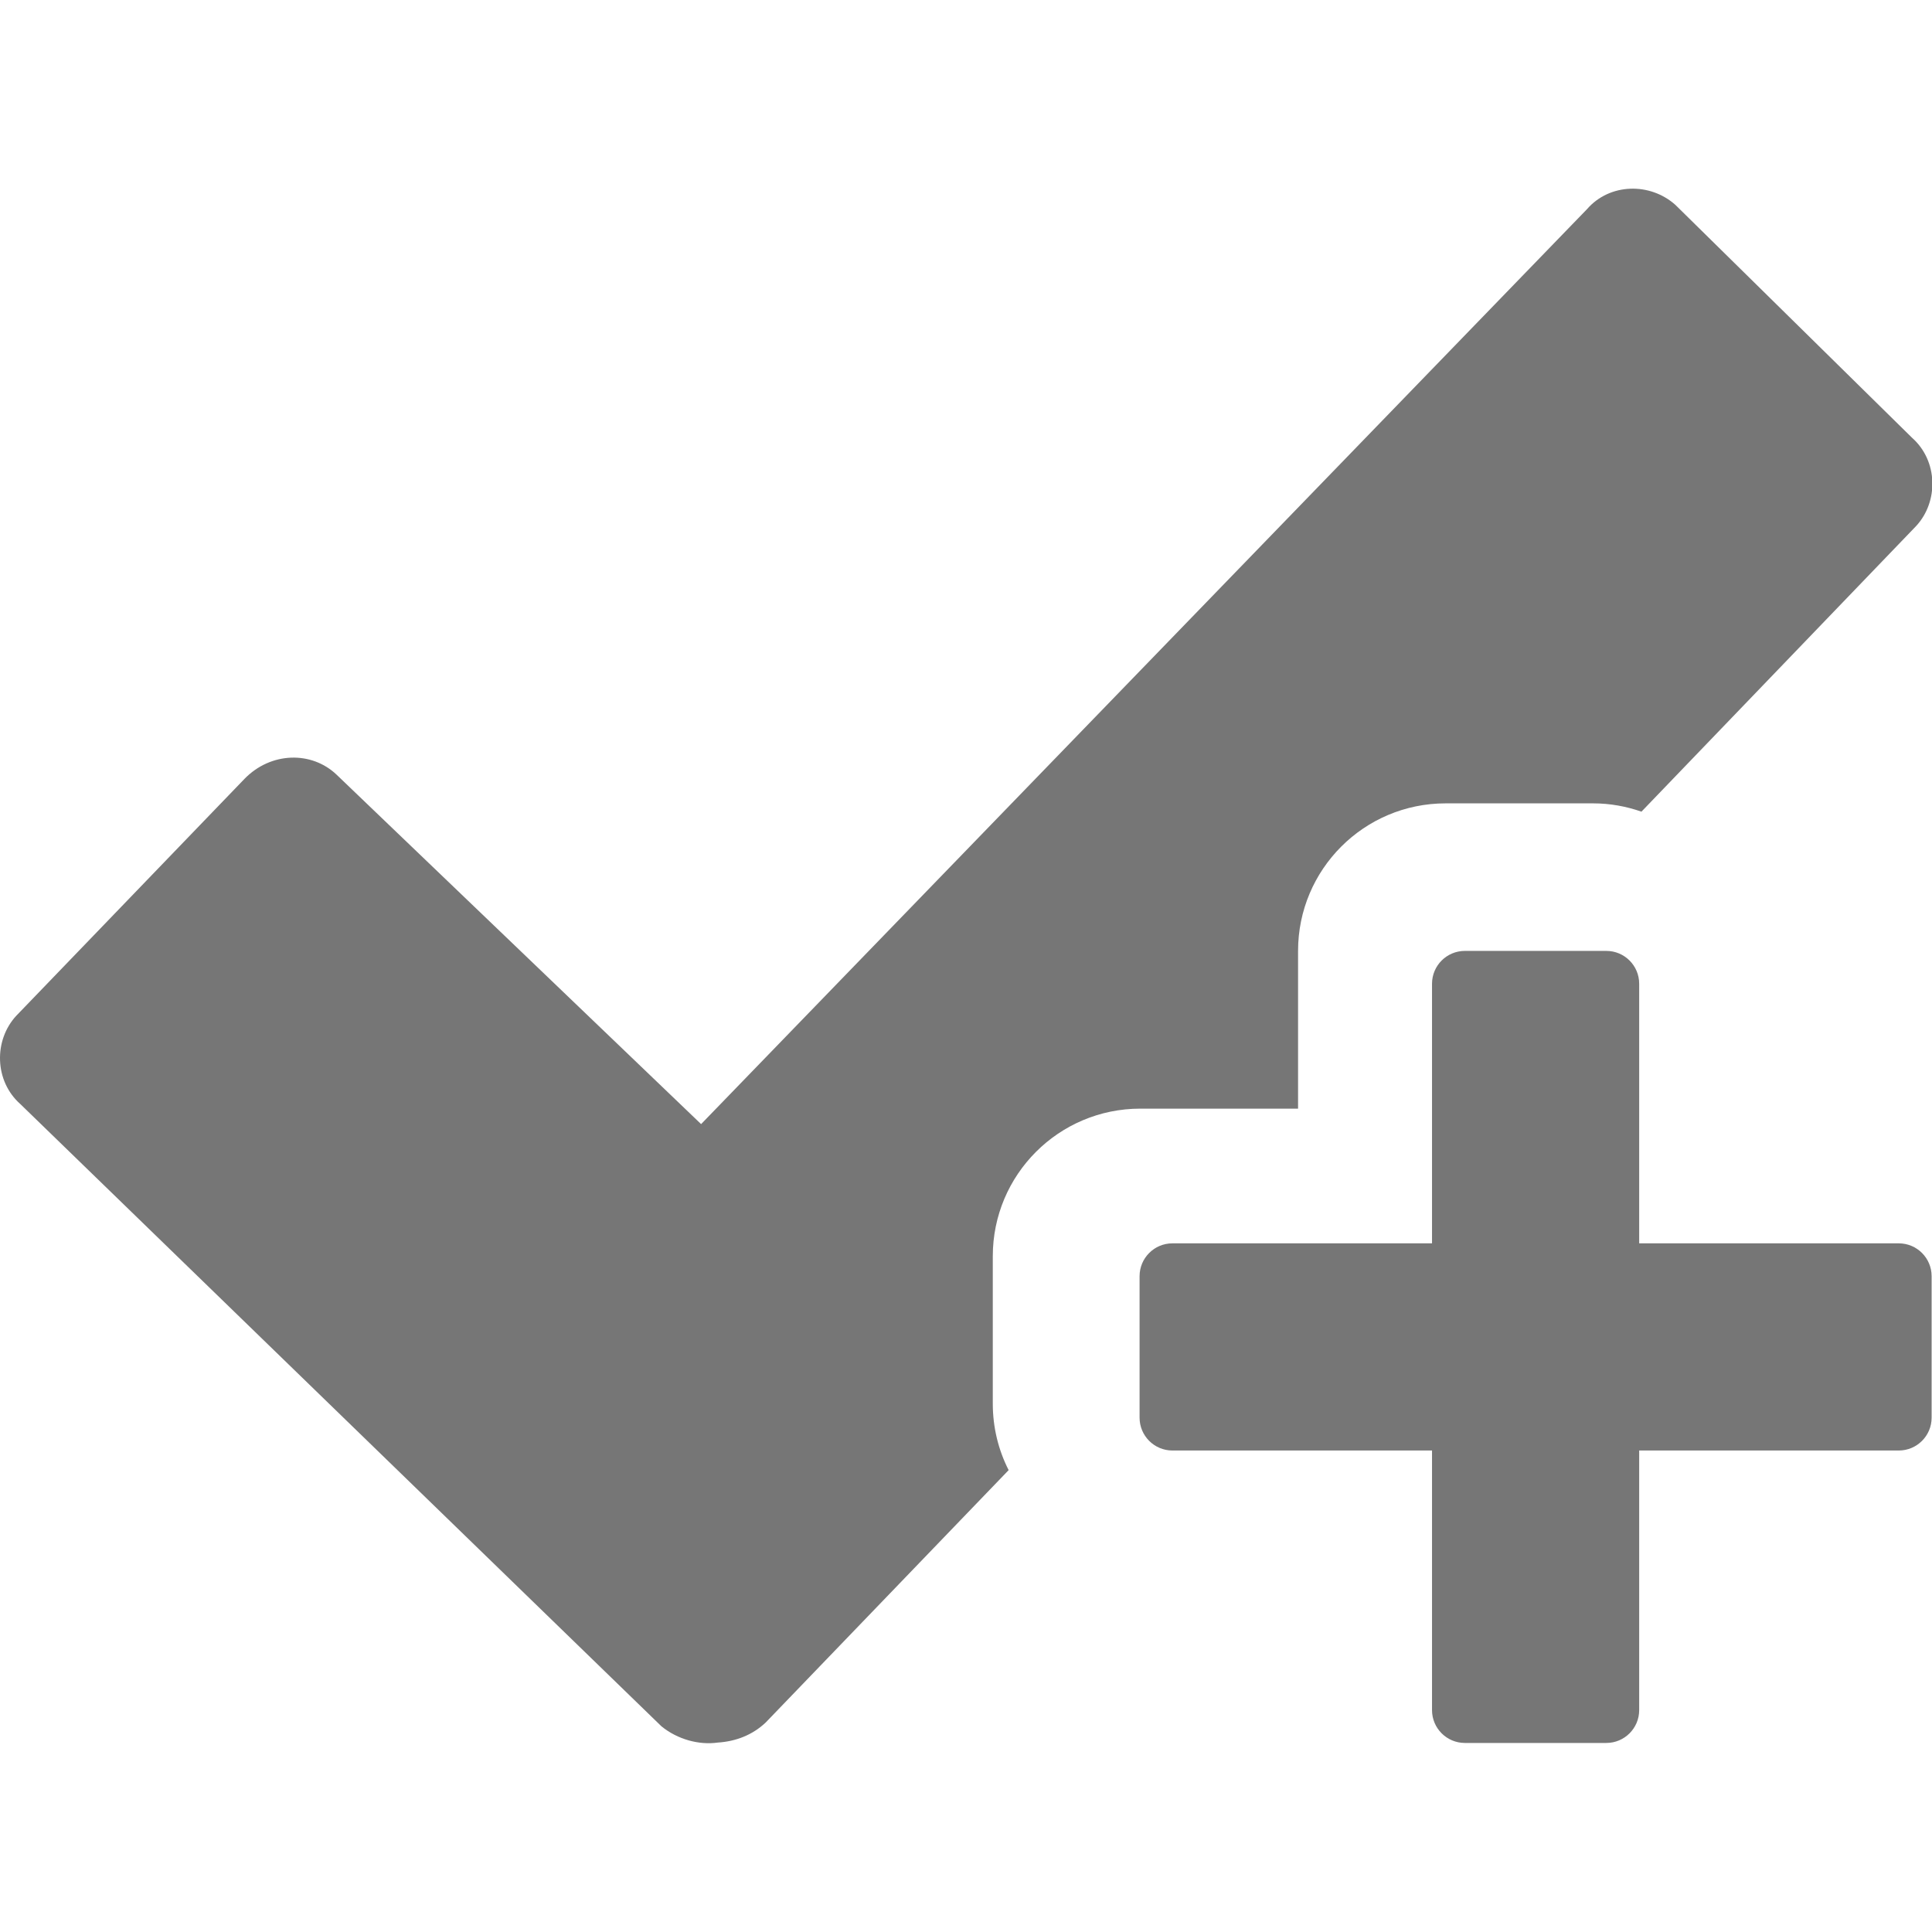
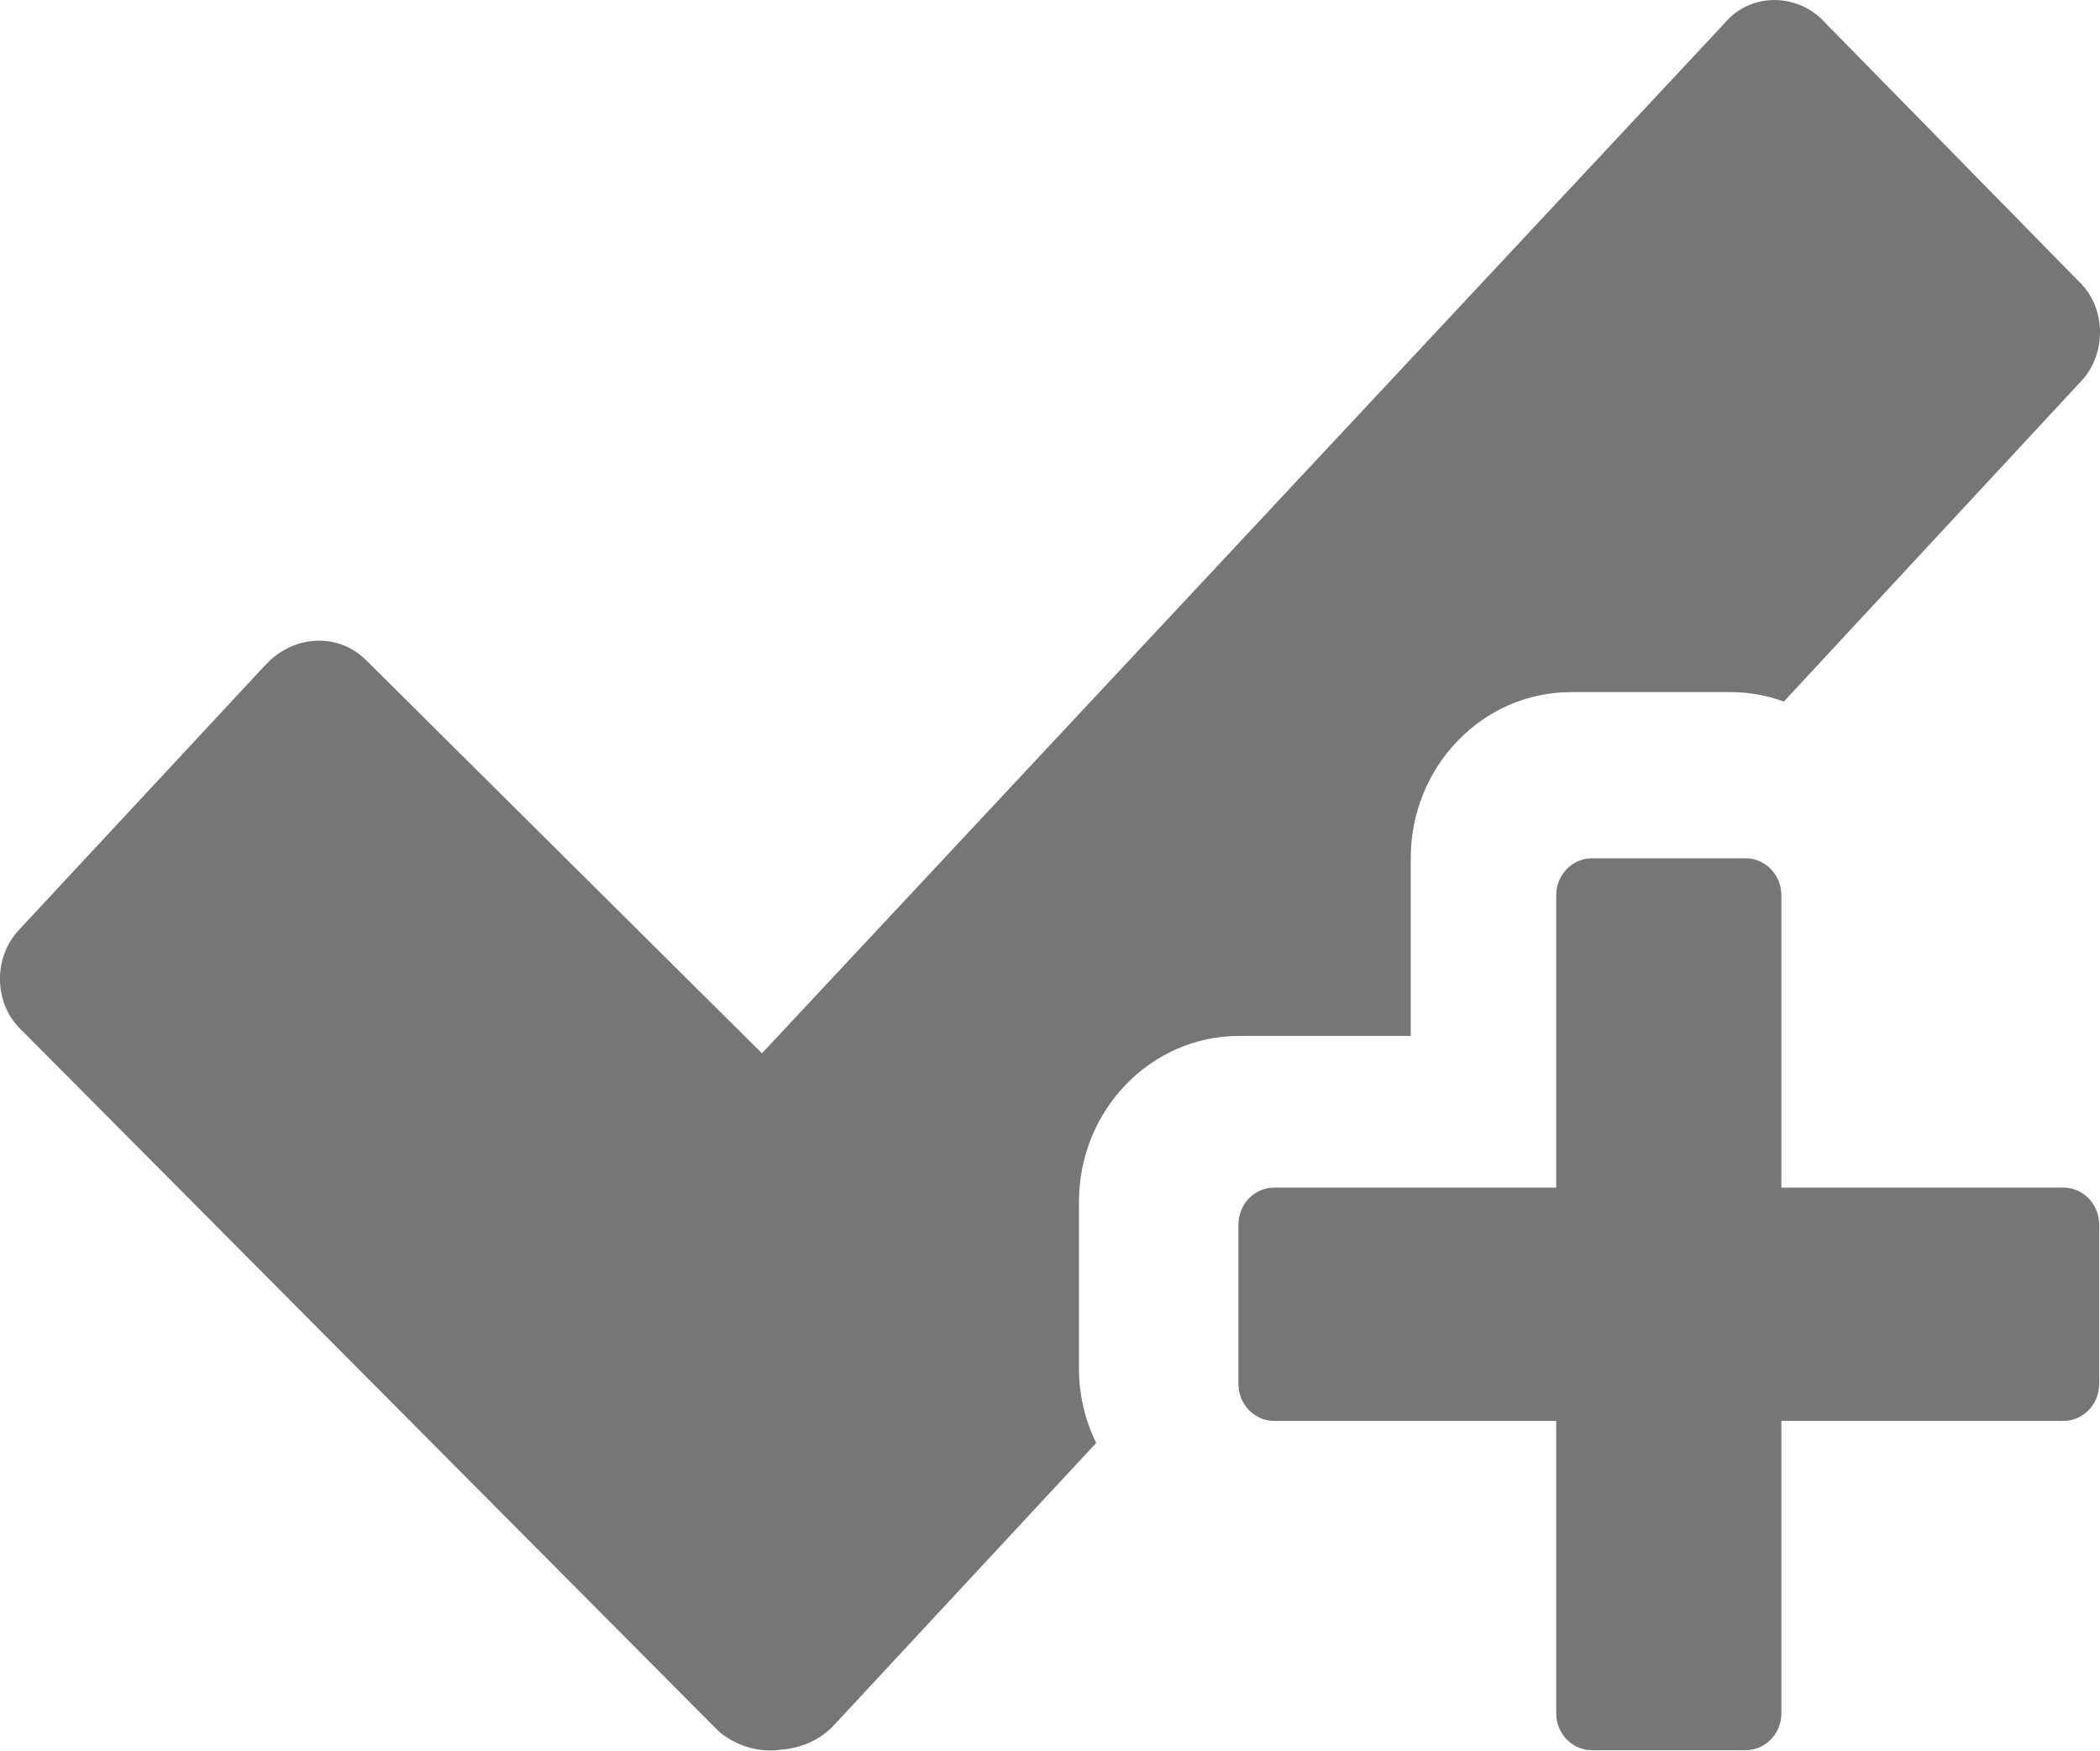
- <svg xmlns="http://www.w3.org/2000/svg" version="1.1" x="0px" y="0px" viewBox="0 0 512 512" enable-background="new 0 0 512 512" xml:space="preserve">
-   <g id="Page-1">
-     <g id="check-plus">
-       <path id="Rectangle-1" fill="#767676" d="M202.9,456.5c-3.5,3.3-7.9,5-12.7,5.3    c-4.9,0.7-10.6-0.8-14.9-4.3L5.4,292.6c-6.9-6.1-7.1-16.9-1.1-23.4l60.5-62.8c7-7.2,17.8-7.4,24.4-1.1l96.6,92.6L420.6,55.4    c6-6.9,16.7-7.1,23.4-1.1l62.7,61.7c6.9,6.1,7.1,16.9,1.1,23.4l-72.8,75.7c-4-1.4-8.3-2.2-12.8-2.2h-39.1    c-21.6,0-39.1,17.5-39.1,39.1v41.8h-41.8c-21.6,0-39.1,17.5-39.1,39.1v39.1c0,6.3,1.5,12.3,4.2,17.6L202.9,456.5L202.9,456.5z     M379.5,329.5v-68.8c0-4.8,3.9-8.7,8.7-8.7h37.5c4.8,0,8.7,3.9,8.7,8.7v68.8h68.8c4.8,0,8.7,3.9,8.7,8.7v37.5    c0,4.8-3.9,8.7-8.7,8.7h-68.8v68.8c0,4.8-3.9,8.7-8.7,8.7h-37.5c-4.8,0-8.7-3.9-8.7-8.7v-68.8h-68.8c-4.8,0-8.7-3.9-8.7-8.7v-37.5    c0-4.8,3.9-8.7,8.7-8.7H379.5L379.5,329.5L379.5,329.5z" />
+ <svg xmlns="http://www.w3.org/2000/svg" width="18px" height="15px" viewBox="0 0 18 15" version="1.1">
+   <defs />
+   <g id="Page-1" stroke="none" stroke-width="1" fill="none" fill-rule="evenodd">
+     <g id="icon-checkmark-plus-gray" fill="#767676">
+       <g id="Page-1">
+         <g id="check-plus">
+           <path d="M7.132,14.801 C7.009,14.921 6.854,14.983 6.686,14.994 C6.513,15.02 6.313,14.965 6.162,14.838 L0.19,8.833 C-0.053,8.611 -0.06,8.218 0.151,7.981 L2.278,5.695 C2.524,5.433 2.904,5.425 3.136,5.655 L6.531,9.026 L14.784,0.197 C14.995,-0.054 15.371,-0.062 15.607,0.157 L17.81,2.403 C18.053,2.625 18.06,3.019 17.849,3.255 L15.29,6.012 C15.15,5.961 14.998,5.931 14.84,5.931 L13.466,5.931 C12.707,5.931 12.092,6.569 12.092,7.355 L12.092,8.877 L10.622,8.877 C9.863,8.877 9.248,9.514 9.248,10.301 L9.248,11.724 C9.248,11.954 9.301,12.172 9.396,12.365 L7.132,14.801 L7.132,14.801 Z M13.339,10.177 L13.339,7.672 C13.339,7.497 13.476,7.355 13.645,7.355 L14.963,7.355 C15.132,7.355 15.269,7.497 15.269,7.672 L15.269,10.177 L17.687,10.177 C17.856,10.177 17.993,10.319 17.993,10.494 L17.993,11.859 C17.993,12.034 17.856,12.176 17.687,12.176 L15.269,12.176 L15.269,14.681 C15.269,14.856 15.132,14.998 14.963,14.998 L13.645,14.998 C13.476,14.998 13.339,14.856 13.339,14.681 L13.339,12.176 L10.921,12.176 C10.752,12.176 10.615,12.034 10.615,11.859 L10.615,10.494 C10.615,10.319 10.752,10.177 10.921,10.177 L13.339,10.177 L13.339,10.177 Z" id="Rectangle-1" />
+         </g>
+       </g>
    </g>
  </g>
</svg>
